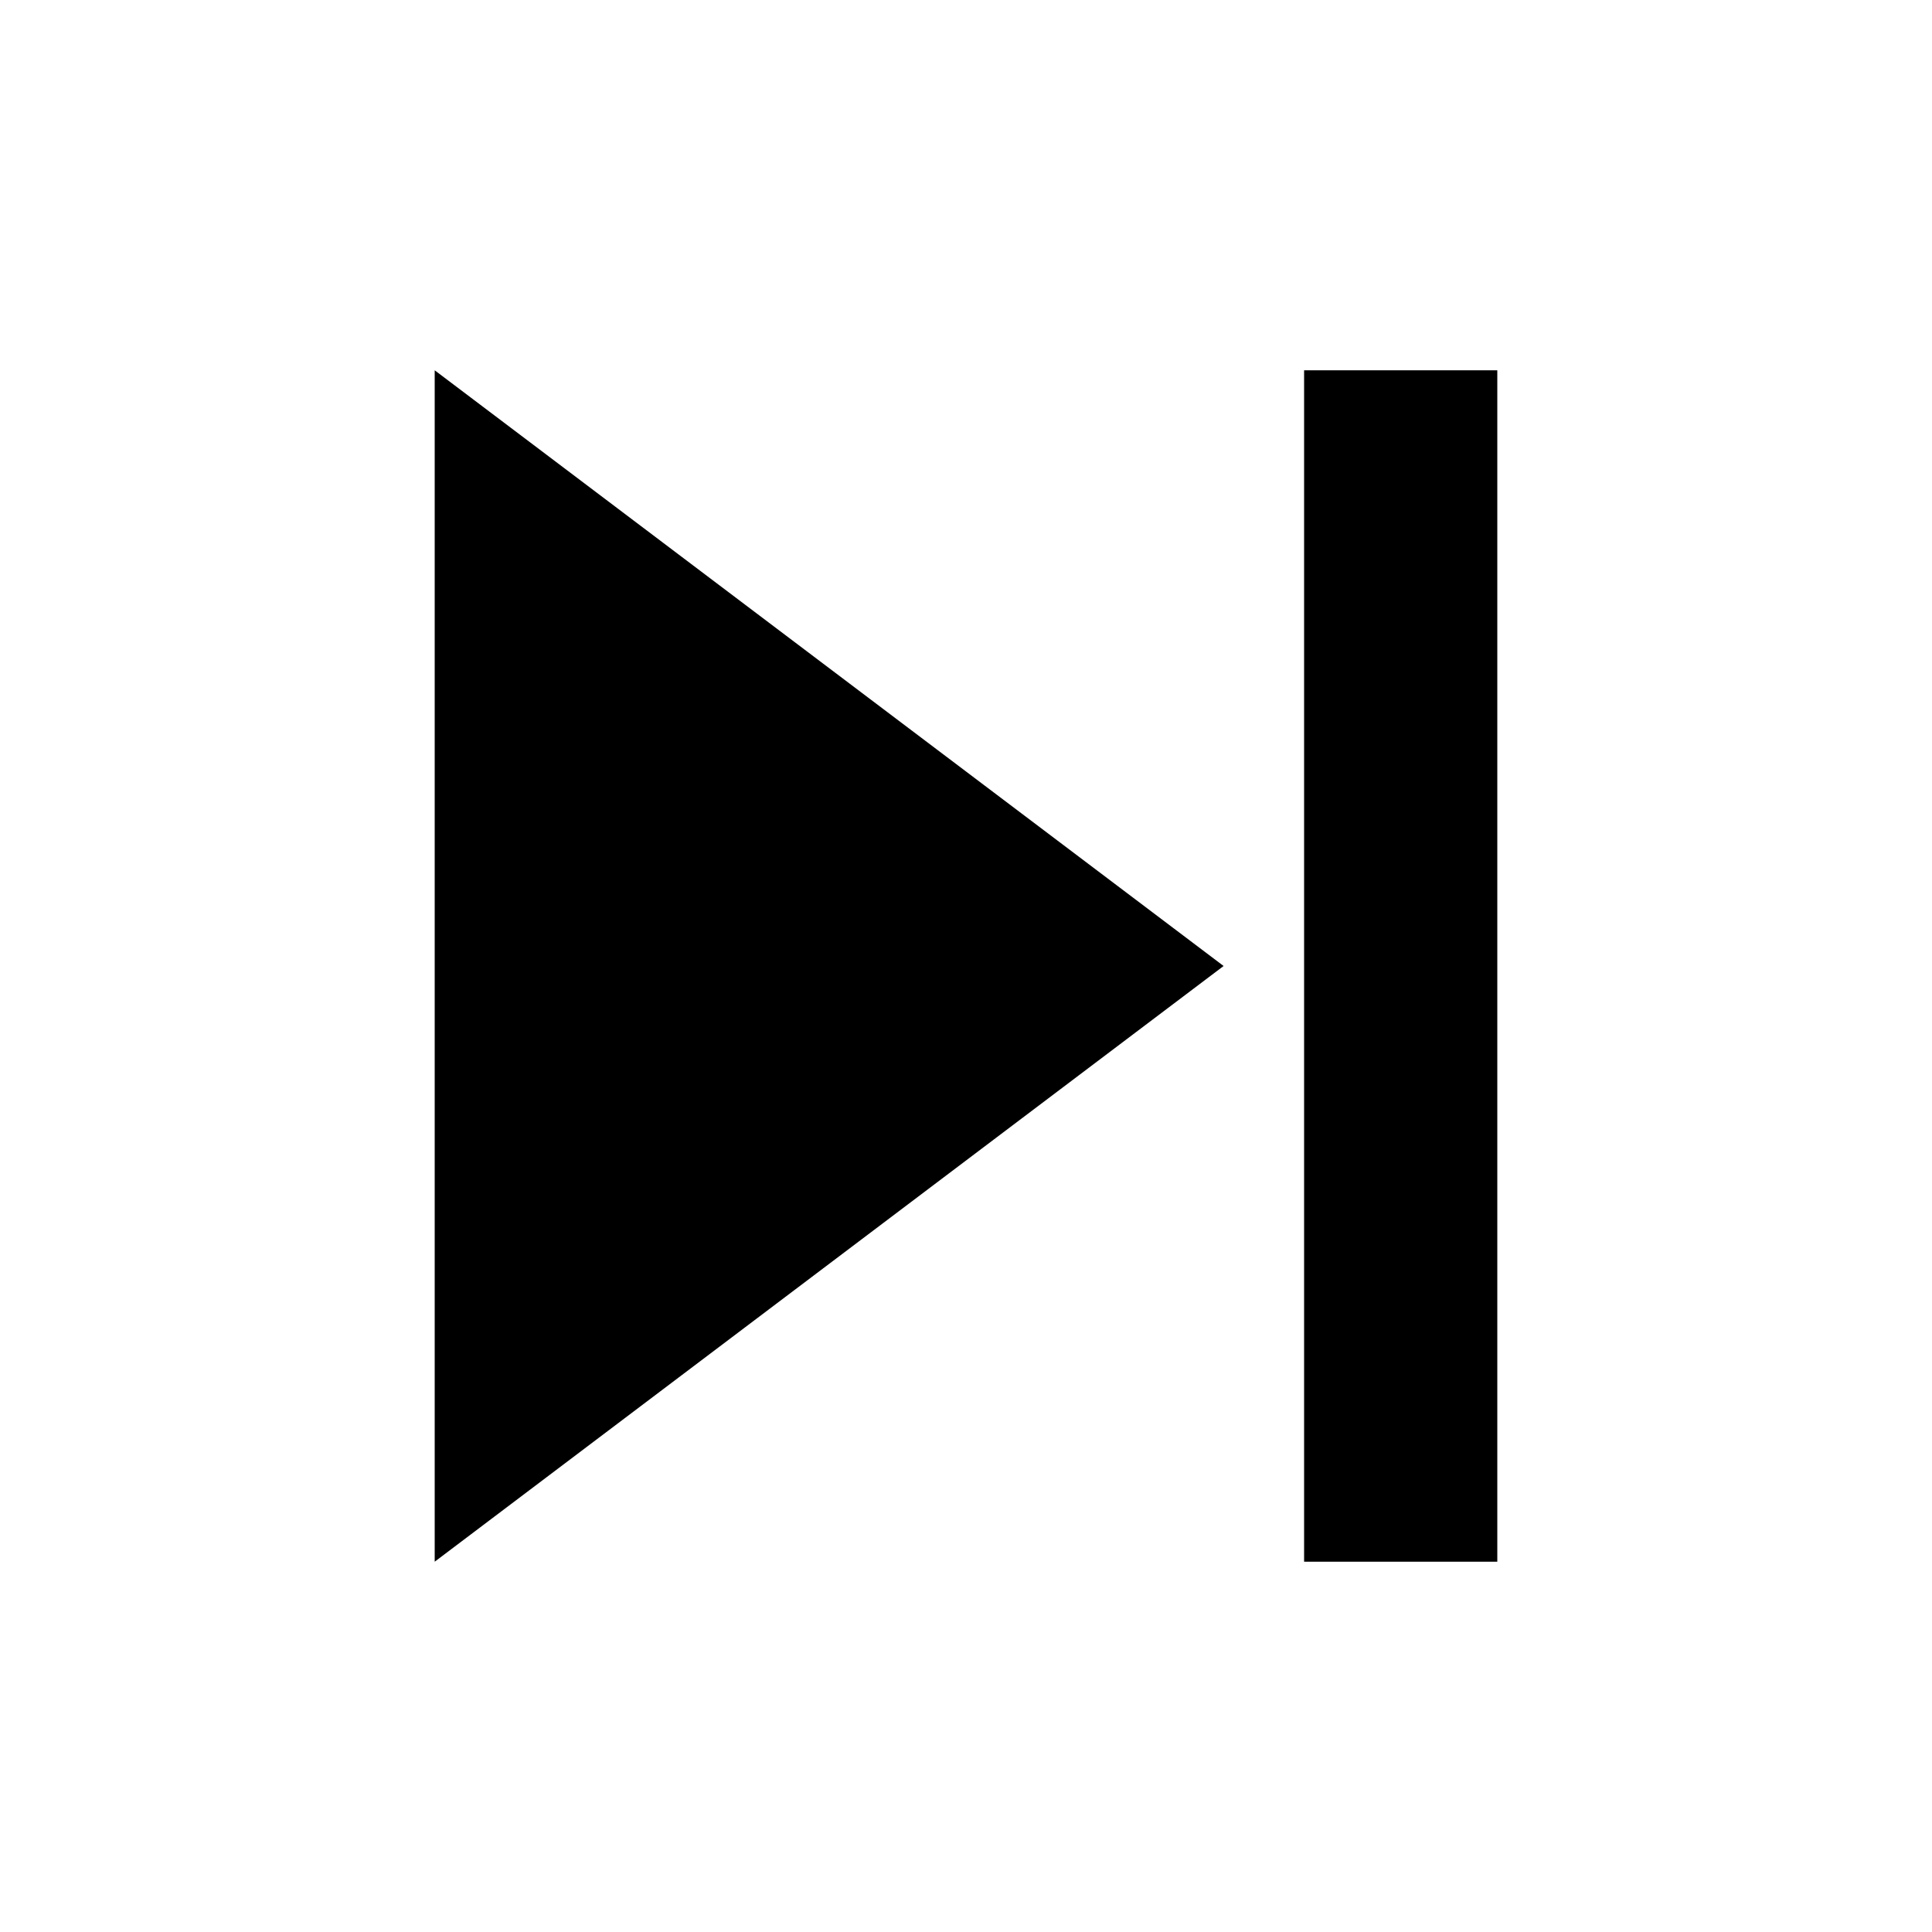
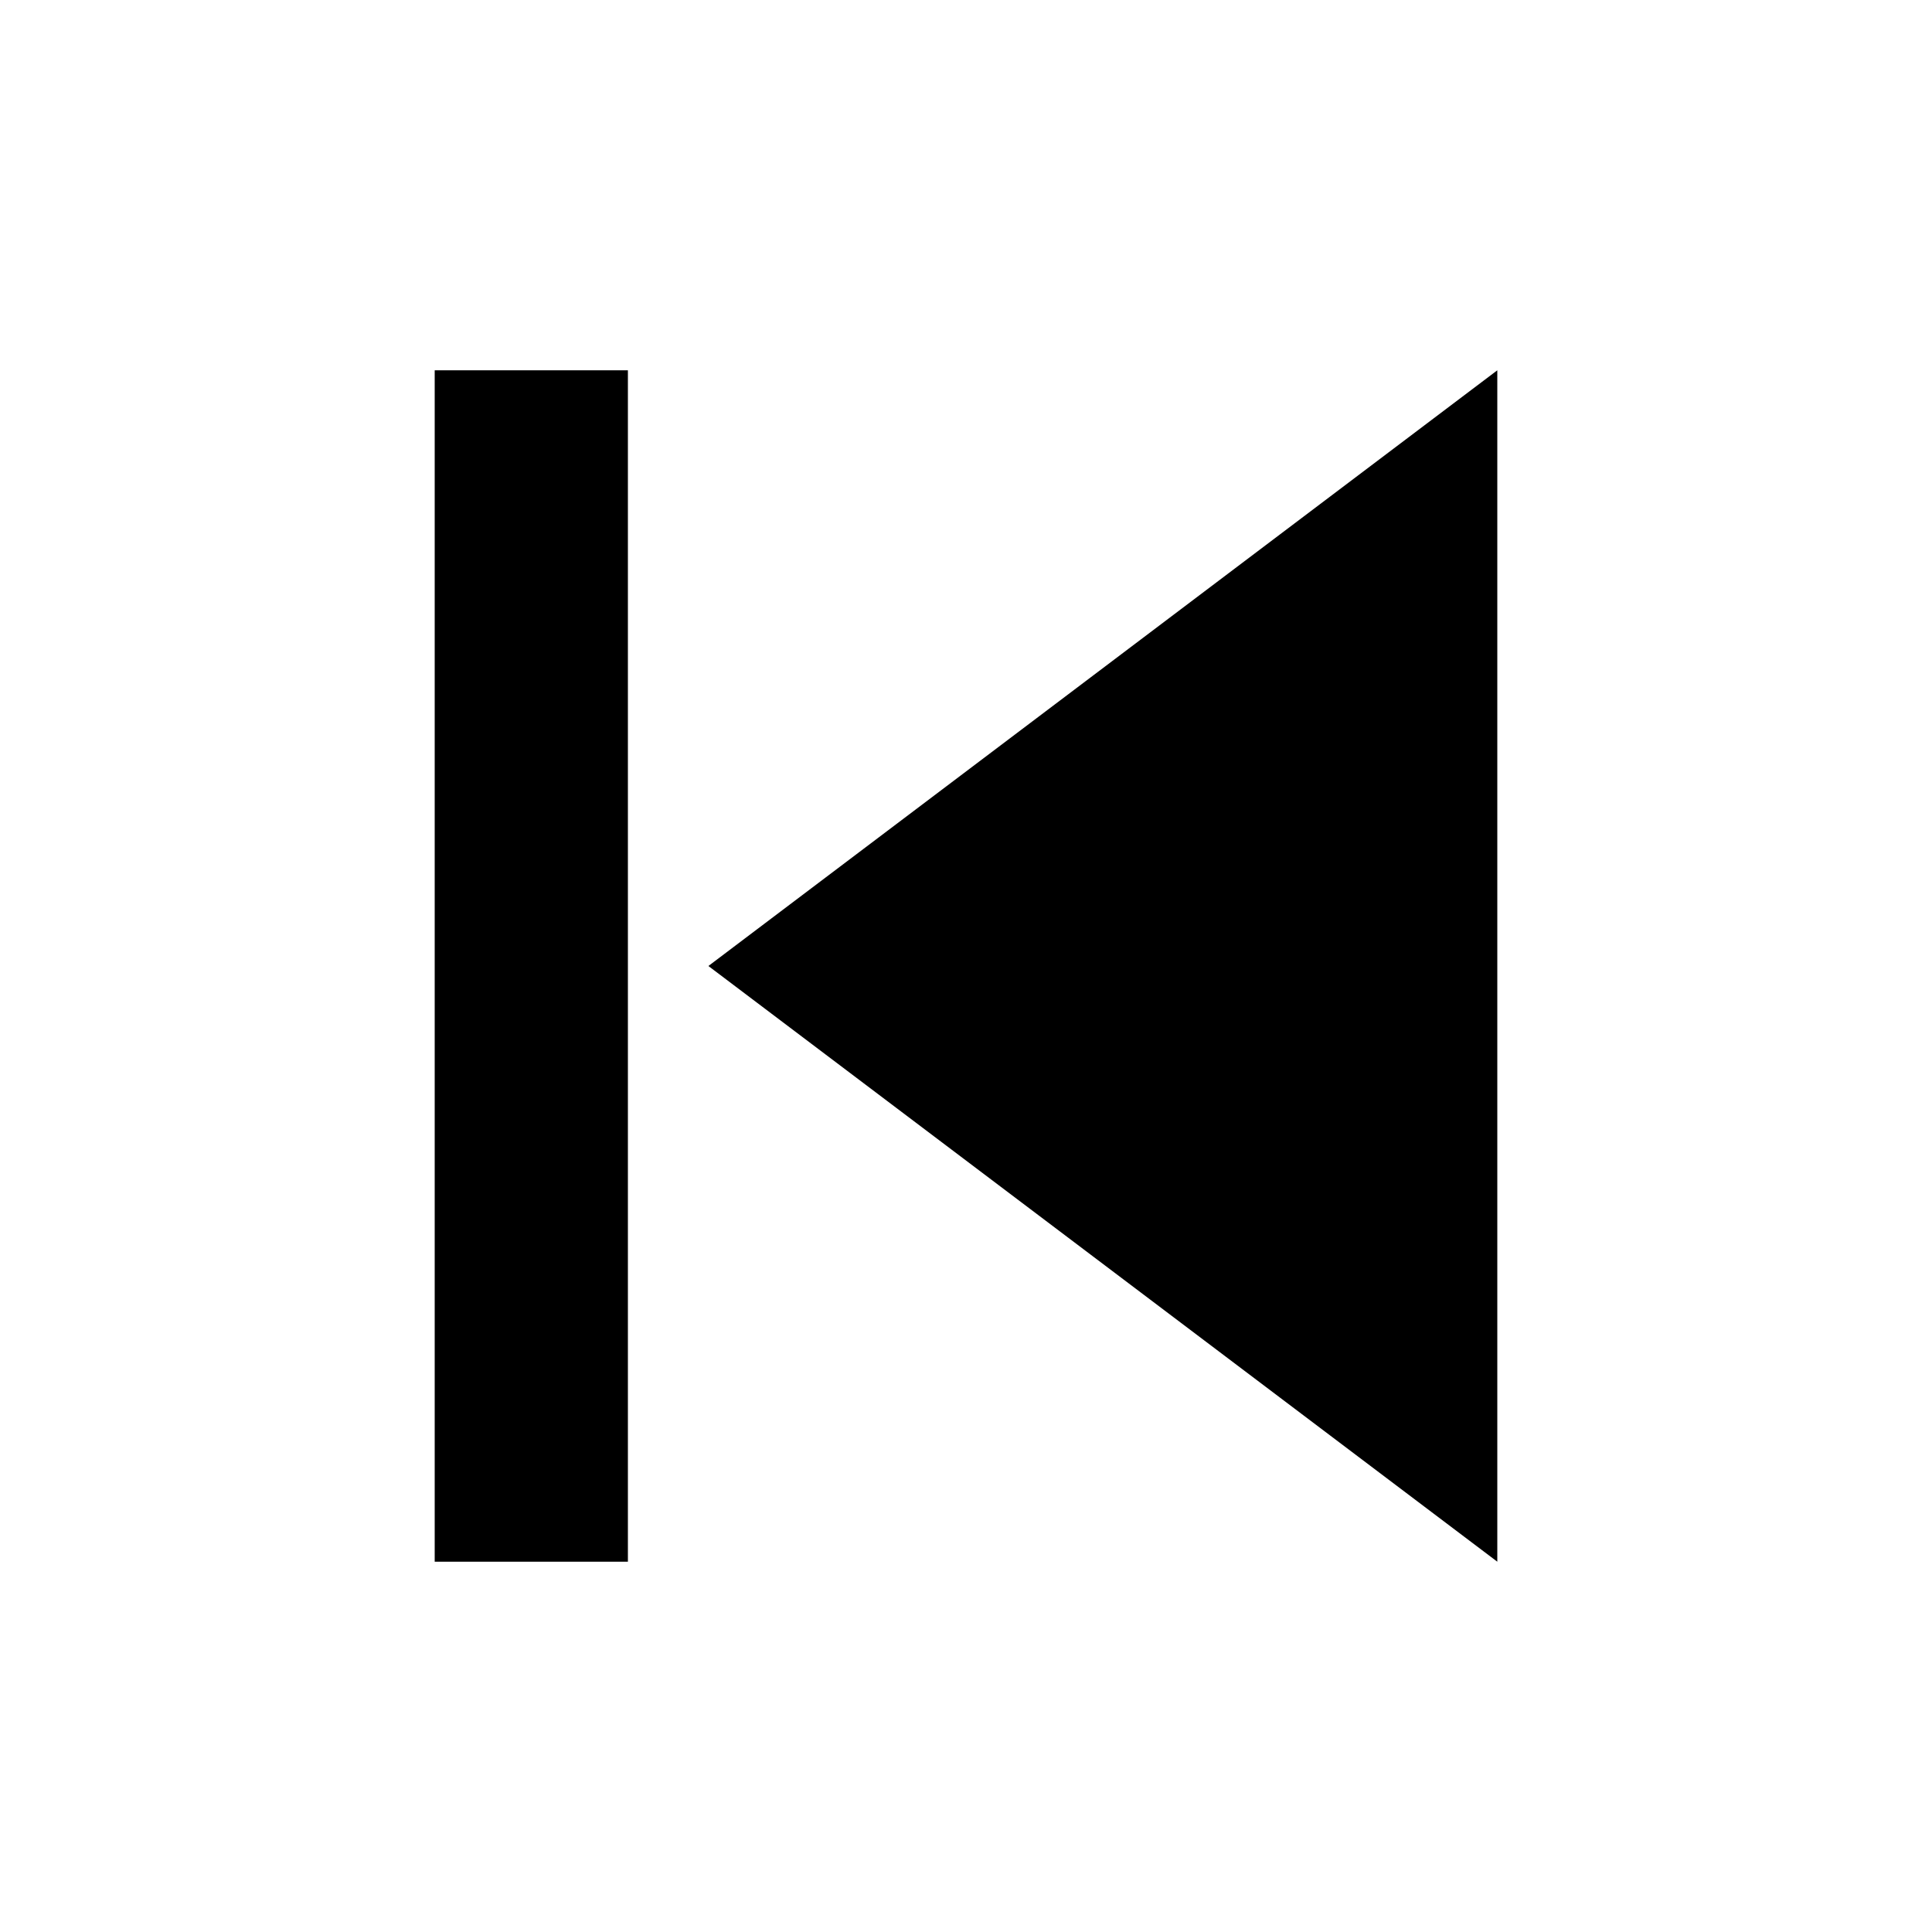
<svg xmlns="http://www.w3.org/2000/svg" width="24" height="24" viewBox="0 0 24 24">
-   <path d="M5.4 4.6L15.2 12L5.4 19.4Z" fill="currentColor" />
-   <path d="M16.2 4.6h2.4v14.8h-2.4Z" fill="currentColor" />
+   <path d="M18.6 4.6L8.8 12L18.6 19.4Z" fill="currentColor" />
+   <path d="M5.4 4.6h2.4v14.8h-2.4Z" fill="currentColor" />
</svg>
